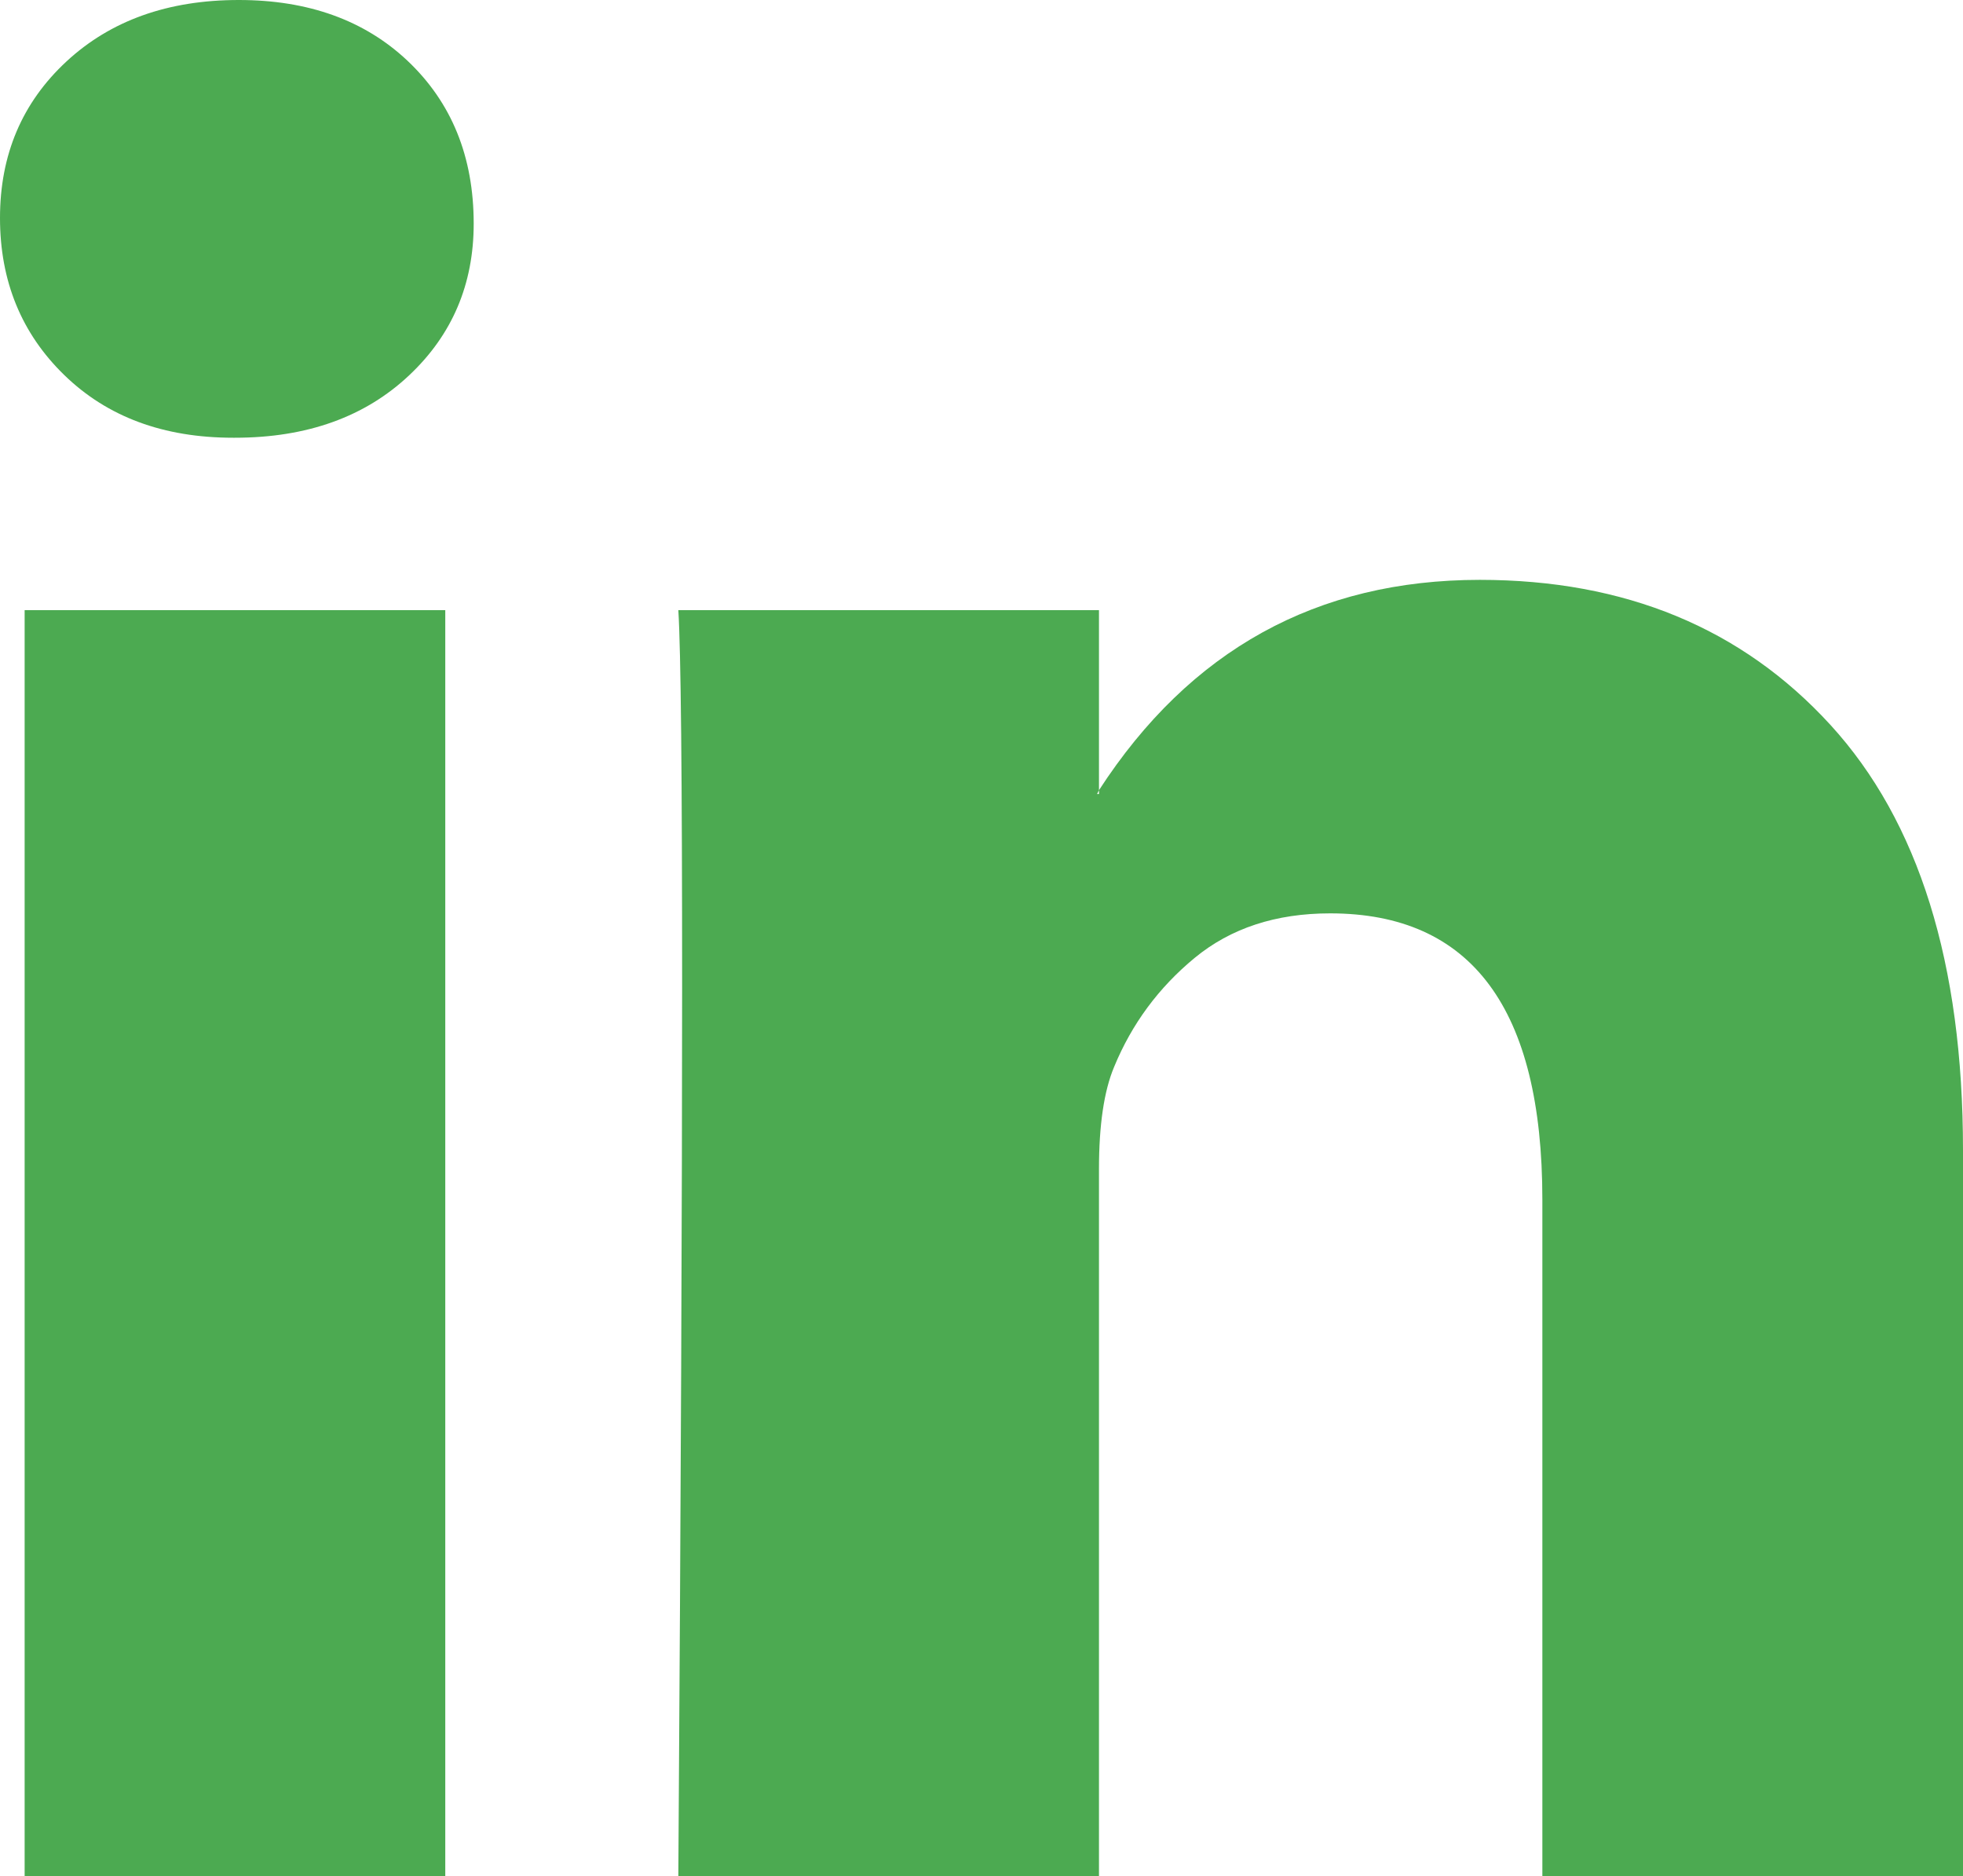
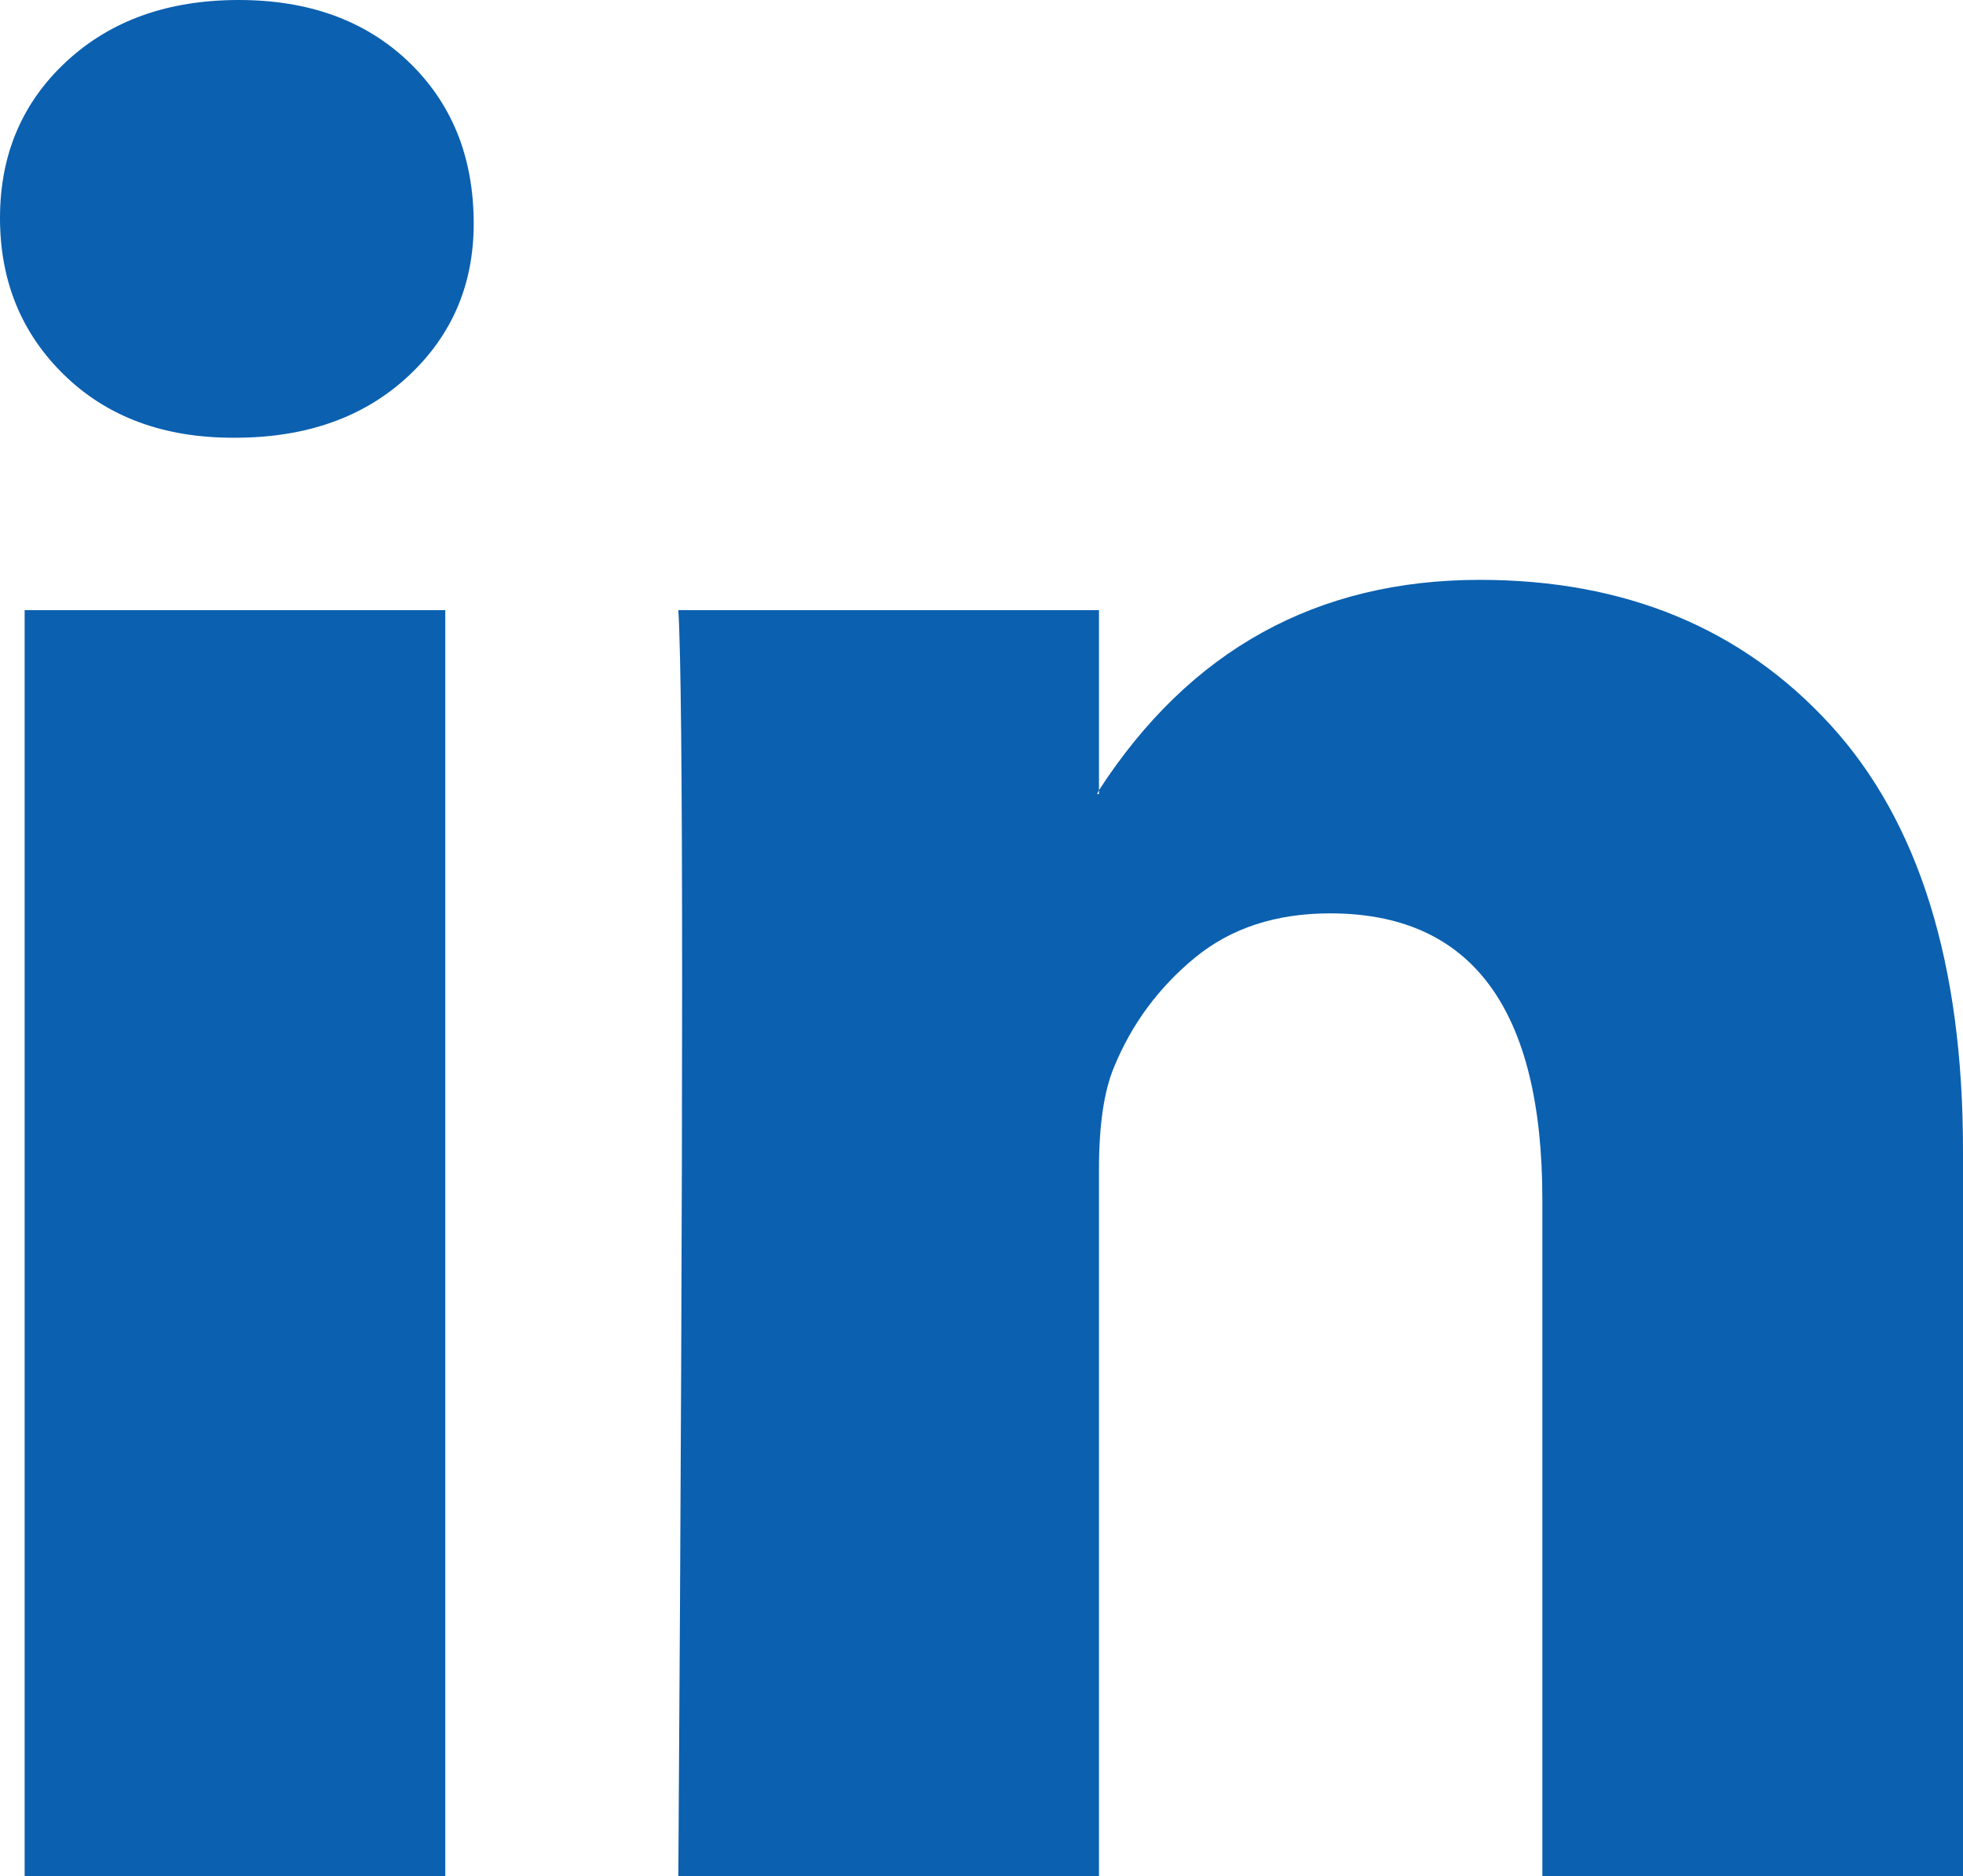
- <svg xmlns="http://www.w3.org/2000/svg" fill="#4CAA51" width="2500" height="2389" viewBox="0 5 1036 990">
+ <svg xmlns="http://www.w3.org/2000/svg" fill="#0B60B0" width="2500" height="2389" viewBox="0 5 1036 990">
  <path d="M0 120c0-33.334 11.667-60.834 35-82.5C58.333 15.833 88.667 5 126 5c36.667 0 66.333 10.666 89 32 23.333 22 35 50.666 35 86 0 32-11.333 58.666-34 80-23.333 22-54 33-92 33h-1c-36.667 0-66.333-11-89-33S0 153.333 0 120zm13 875V327h222v668H13zm345 0h222V622c0-23.334 2.667-41.334 8-54 9.333-22.667 23.5-41.834 42.5-57.5 19-15.667 42.833-23.5 71.5-23.5 74.667 0 112 50.333 112 151v357h222V612c0-98.667-23.333-173.5-70-224.5S857.667 311 781 311c-86 0-153 37-201 111v2h-1l1-2v-95H358c1.333 21.333 2 87.666 2 199 0 111.333-.667 267.666-2 469z" />
</svg>
